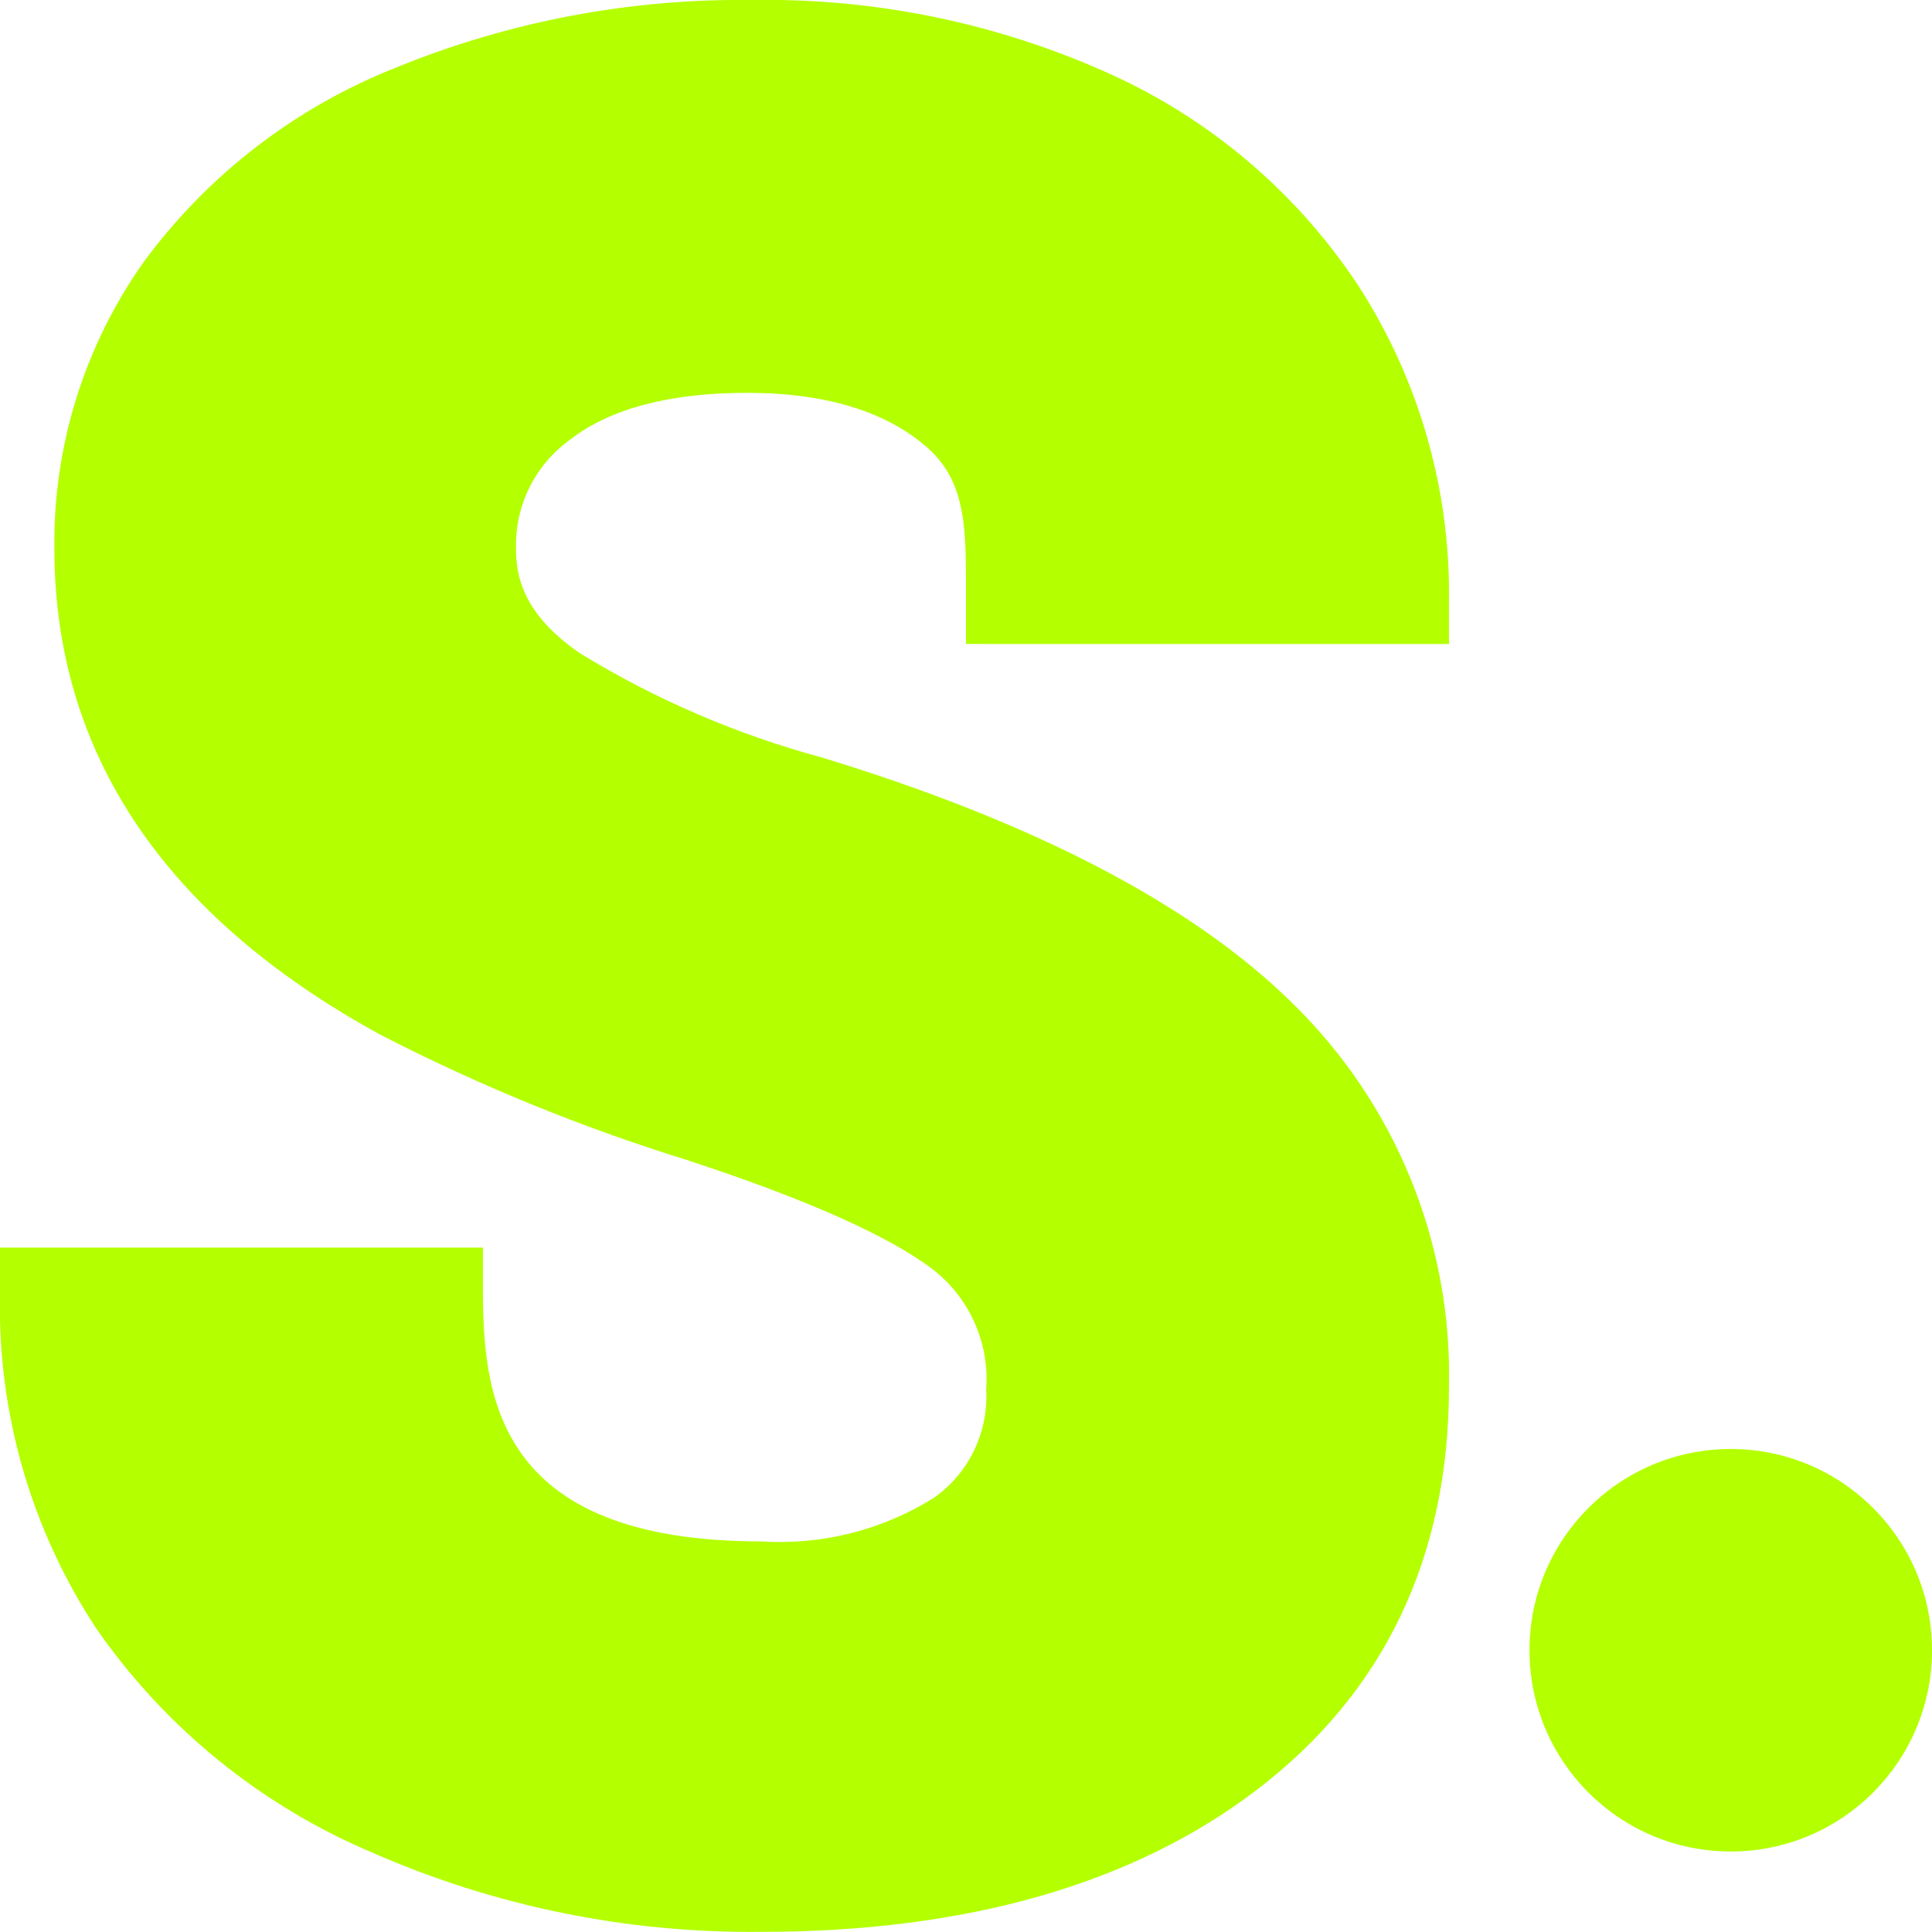
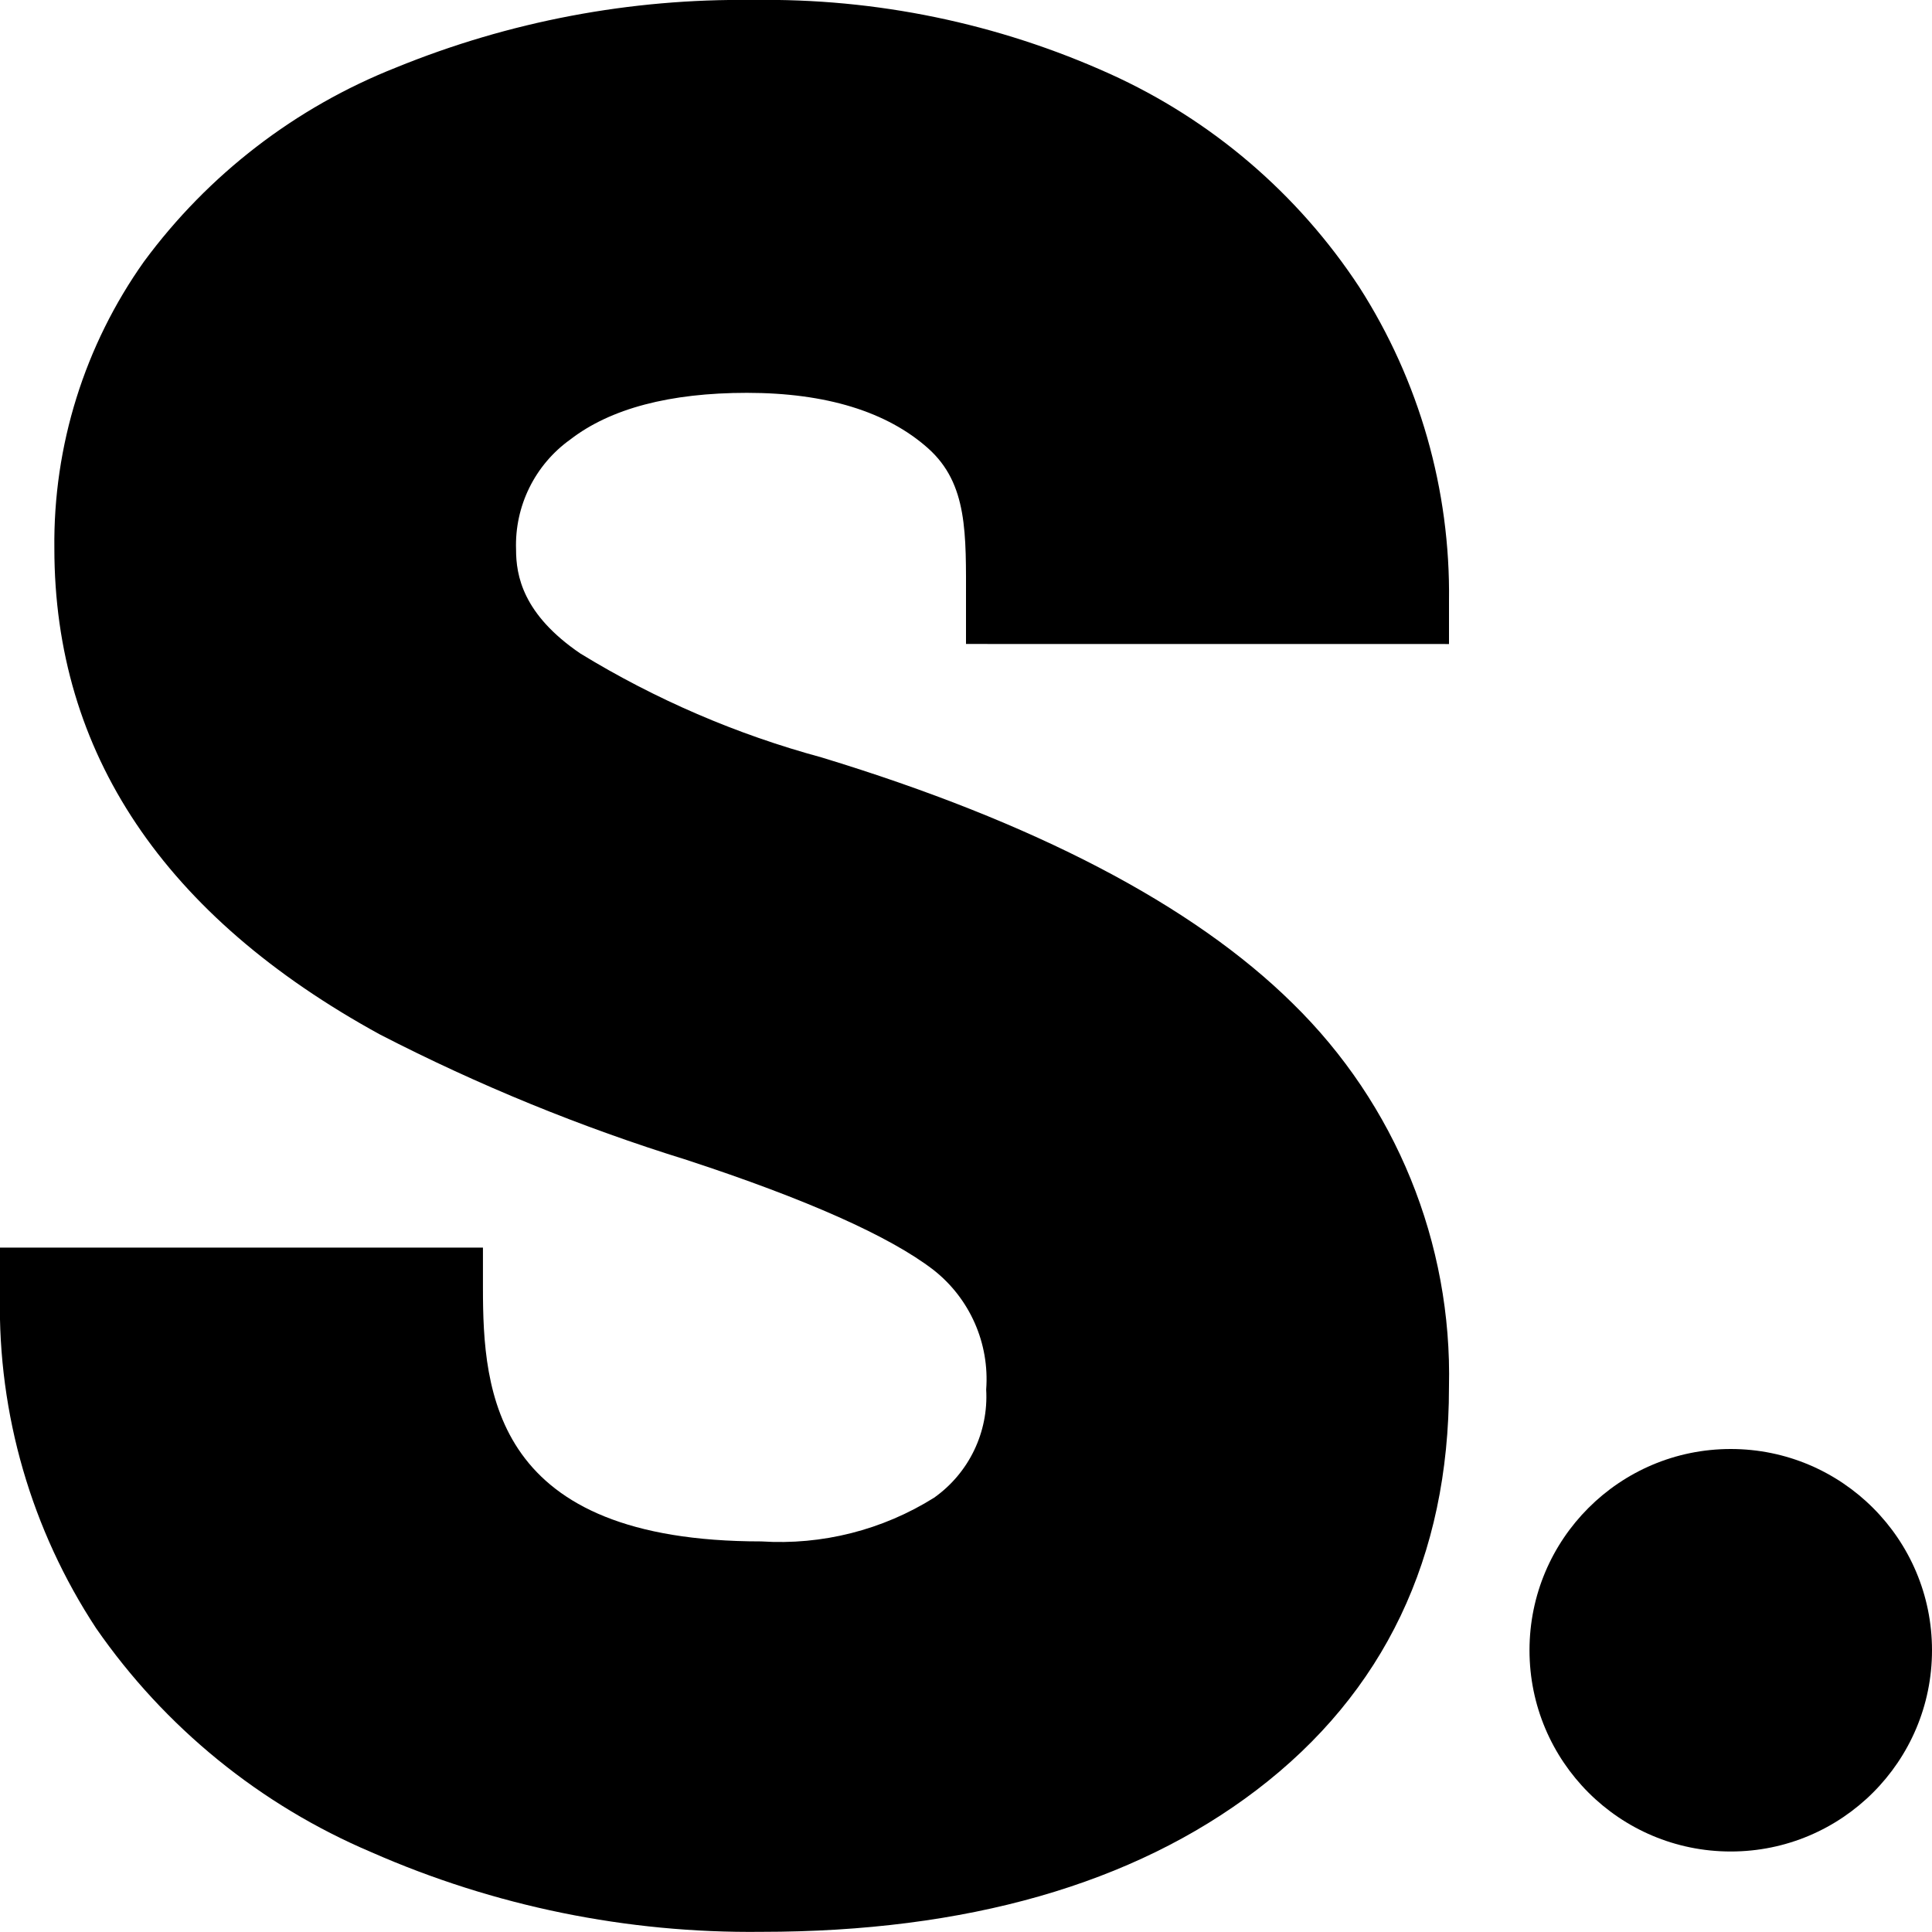
<svg xmlns="http://www.w3.org/2000/svg" width="72" height="72" viewBox="0 0 72 72">
  <defs>
    <style>.a{fill:#b4ff00;}</style>
  </defs>
  <g transform="translate(0 0.003)">
    <g transform="translate(57 53.995)">
-       <circle class="a" cx="7.5" cy="7.5" r="7.5" transform="translate(0 0.002)" />
+       <circle className="a" cx="7.5" cy="7.5" r="7.5" transform="translate(0 0.002)" />
    </g>
-     <path class="a" d="M321.206,208.981v-1.6a21.17,21.17,0,0,0-3.342-11.7,21.929,21.929,0,0,0-9.3-7.95,31.1,31.1,0,0,0-13.3-2.751,33.98,33.98,0,0,0-13.3,2.518,21.481,21.481,0,0,0-9.39,7.227,18.113,18.113,0,0,0-3.342,10.694c0,7.613,4.085,13.708,12.14,18.117a70.423,70.423,0,0,0,11.431,4.673c4.465,1.464,7.555,2.841,9.183,4.091a5.175,5.175,0,0,1,1.972,4.464,4.614,4.614,0,0,1-1.941,4.031,10.82,10.82,0,0,1-6.439,1.629c-9.975,0-10.374-5.529-10.374-9.449v-1.5h-18v1.82a21.809,21.809,0,0,0,3.583,12.364,23.774,23.774,0,0,0,10.258,8.347,35.085,35.085,0,0,0,14.533,2.968c7.642,0,13.849-1.777,18.45-5.28,4.762-3.627,7.177-8.681,7.177-15.022a19.361,19.361,0,0,0-5.827-14.3c-3.711-3.663-9.618-6.75-17.554-9.165a34.554,34.554,0,0,1-8.986-3.87c-2.155-1.465-2.4-2.914-2.4-3.878a4.837,4.837,0,0,1,2.021-4.1c1.493-1.154,3.709-1.739,6.583-1.739,2.944,0,5.216.7,6.75,2.066,1.489,1.329,1.414,3.19,1.414,5.693v1.6Z" transform="translate(-267.206 -184.983)" />
+     <path className="a" d="M321.206,208.981v-1.6a21.17,21.17,0,0,0-3.342-11.7,21.929,21.929,0,0,0-9.3-7.95,31.1,31.1,0,0,0-13.3-2.751,33.98,33.98,0,0,0-13.3,2.518,21.481,21.481,0,0,0-9.39,7.227,18.113,18.113,0,0,0-3.342,10.694c0,7.613,4.085,13.708,12.14,18.117a70.423,70.423,0,0,0,11.431,4.673c4.465,1.464,7.555,2.841,9.183,4.091a5.175,5.175,0,0,1,1.972,4.464,4.614,4.614,0,0,1-1.941,4.031,10.82,10.82,0,0,1-6.439,1.629c-9.975,0-10.374-5.529-10.374-9.449v-1.5h-18v1.82a21.809,21.809,0,0,0,3.583,12.364,23.774,23.774,0,0,0,10.258,8.347,35.085,35.085,0,0,0,14.533,2.968c7.642,0,13.849-1.777,18.45-5.28,4.762-3.627,7.177-8.681,7.177-15.022a19.361,19.361,0,0,0-5.827-14.3c-3.711-3.663-9.618-6.75-17.554-9.165a34.554,34.554,0,0,1-8.986-3.87c-2.155-1.465-2.4-2.914-2.4-3.878a4.837,4.837,0,0,1,2.021-4.1c1.493-1.154,3.709-1.739,6.583-1.739,2.944,0,5.216.7,6.75,2.066,1.489,1.329,1.414,3.19,1.414,5.693v1.6Z" transform="translate(-267.206 -184.983)" />
  </g>
</svg>
